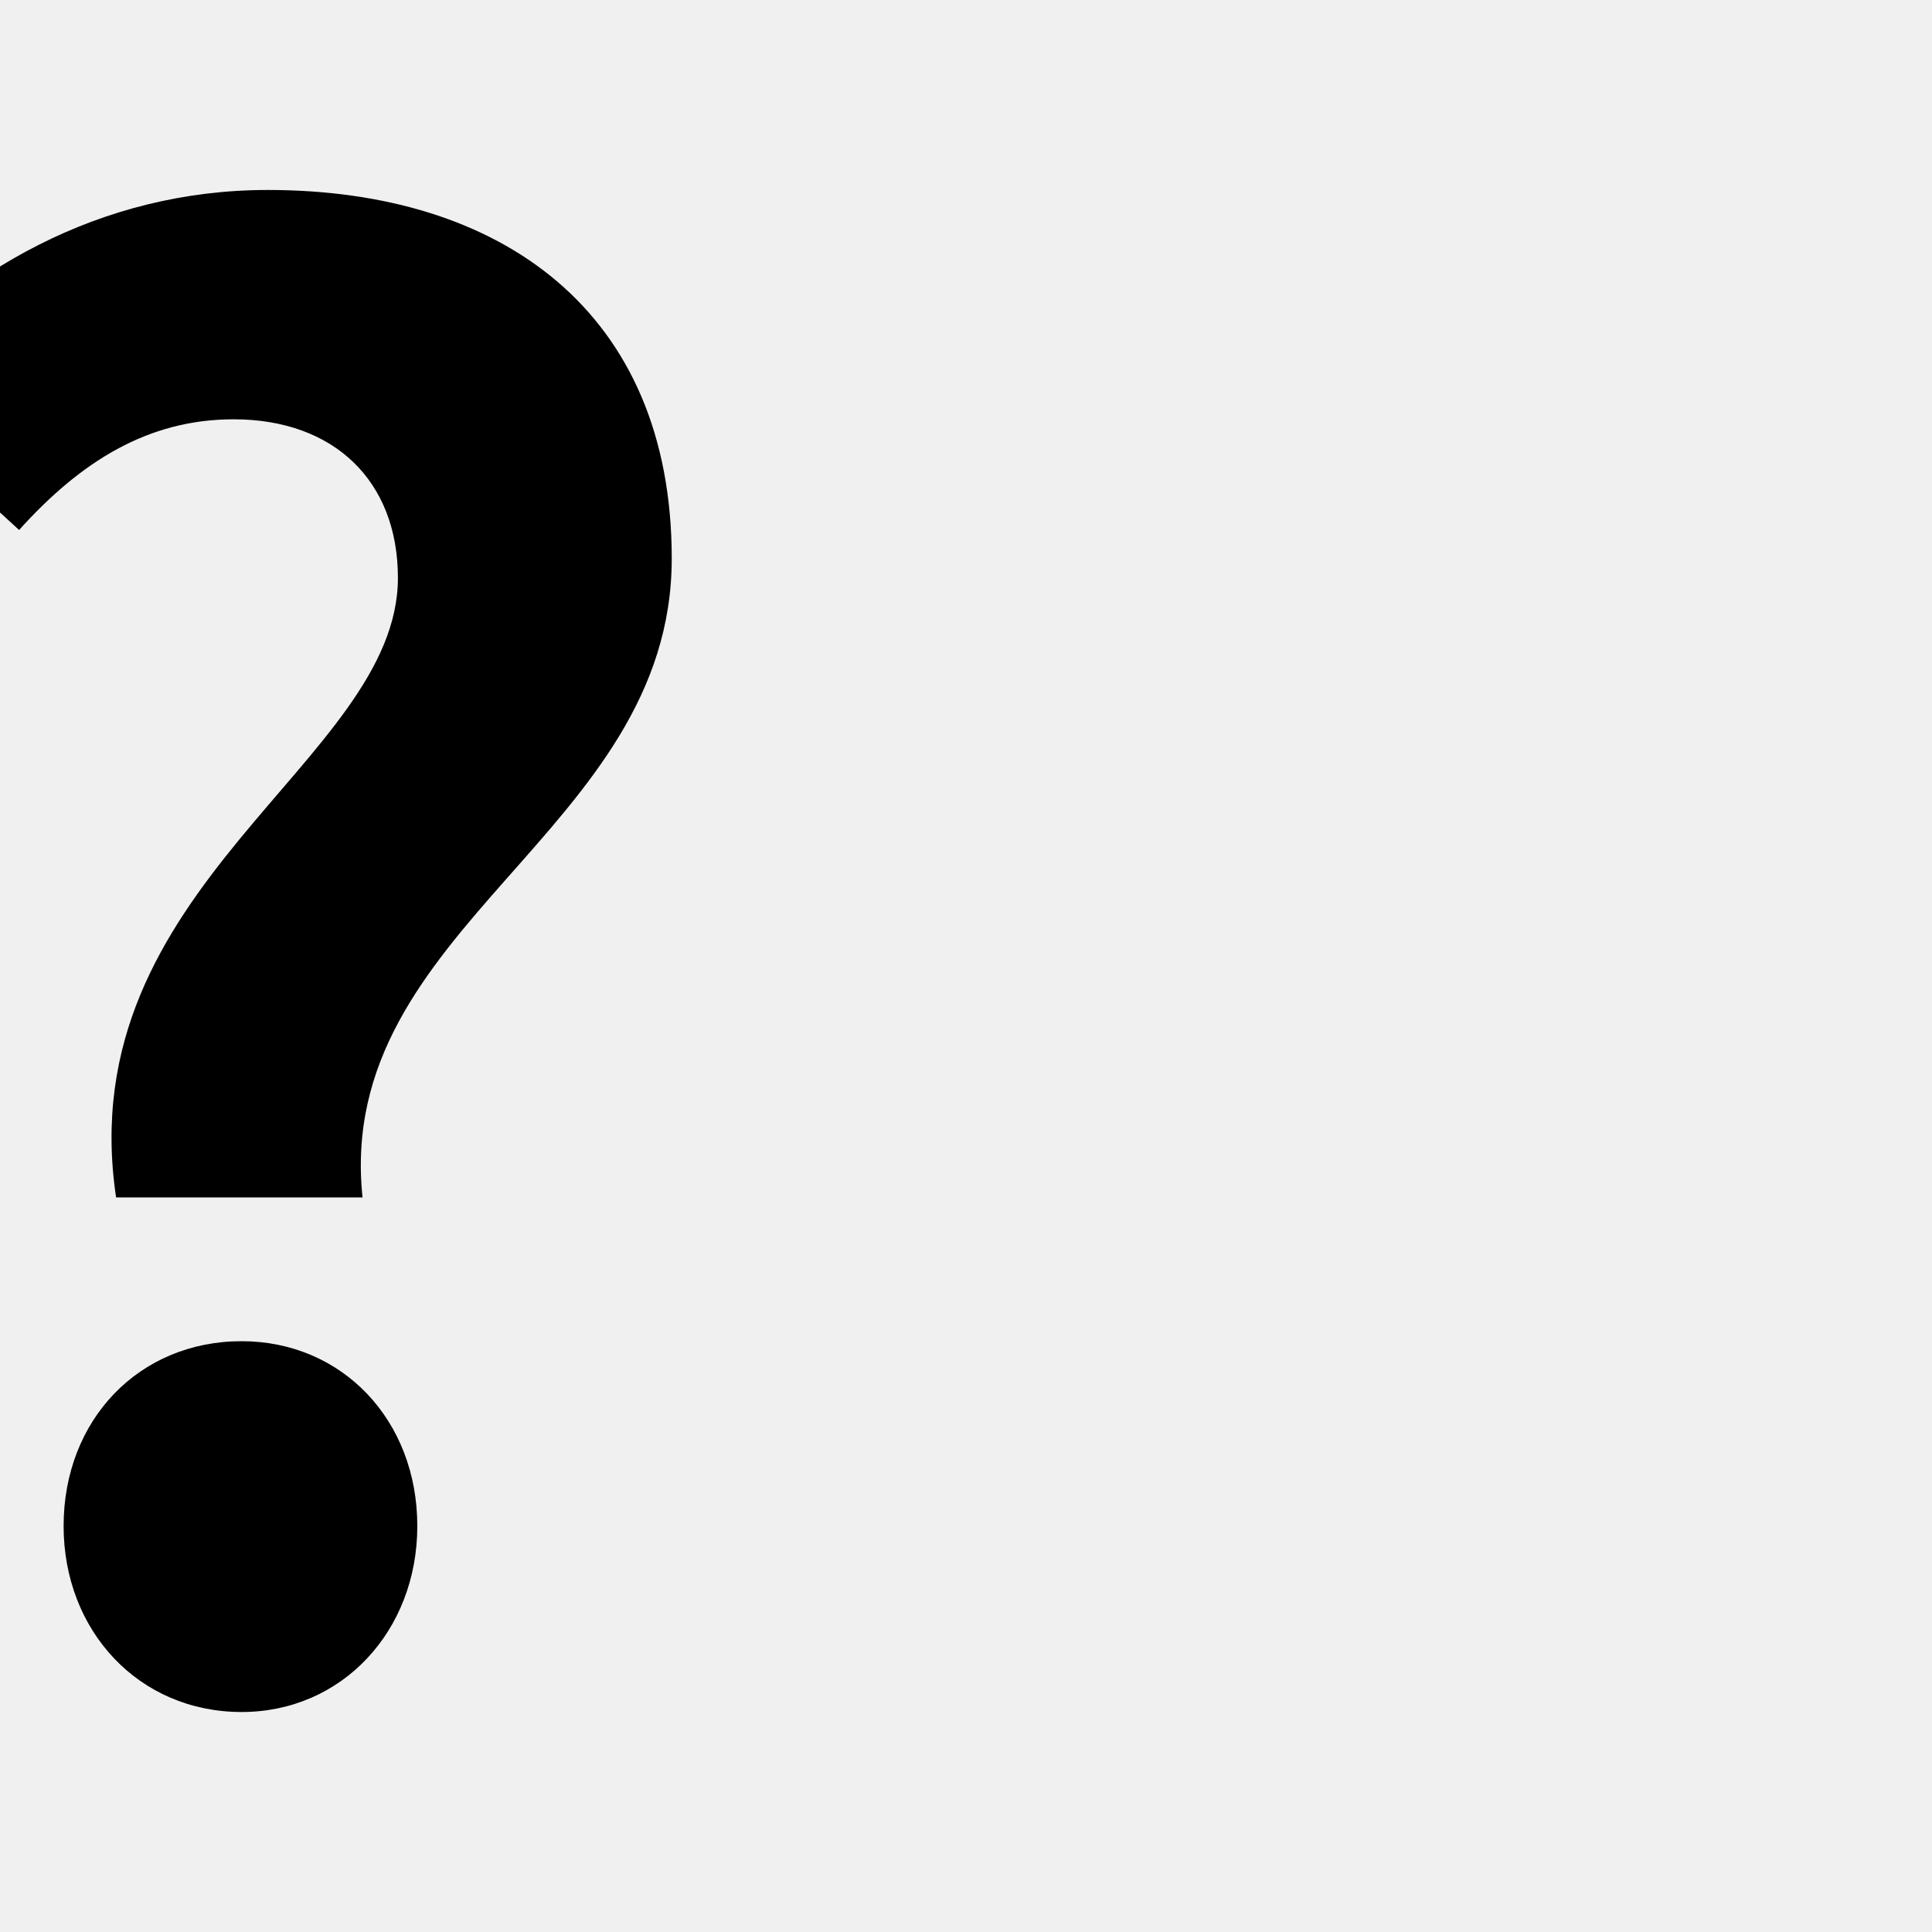
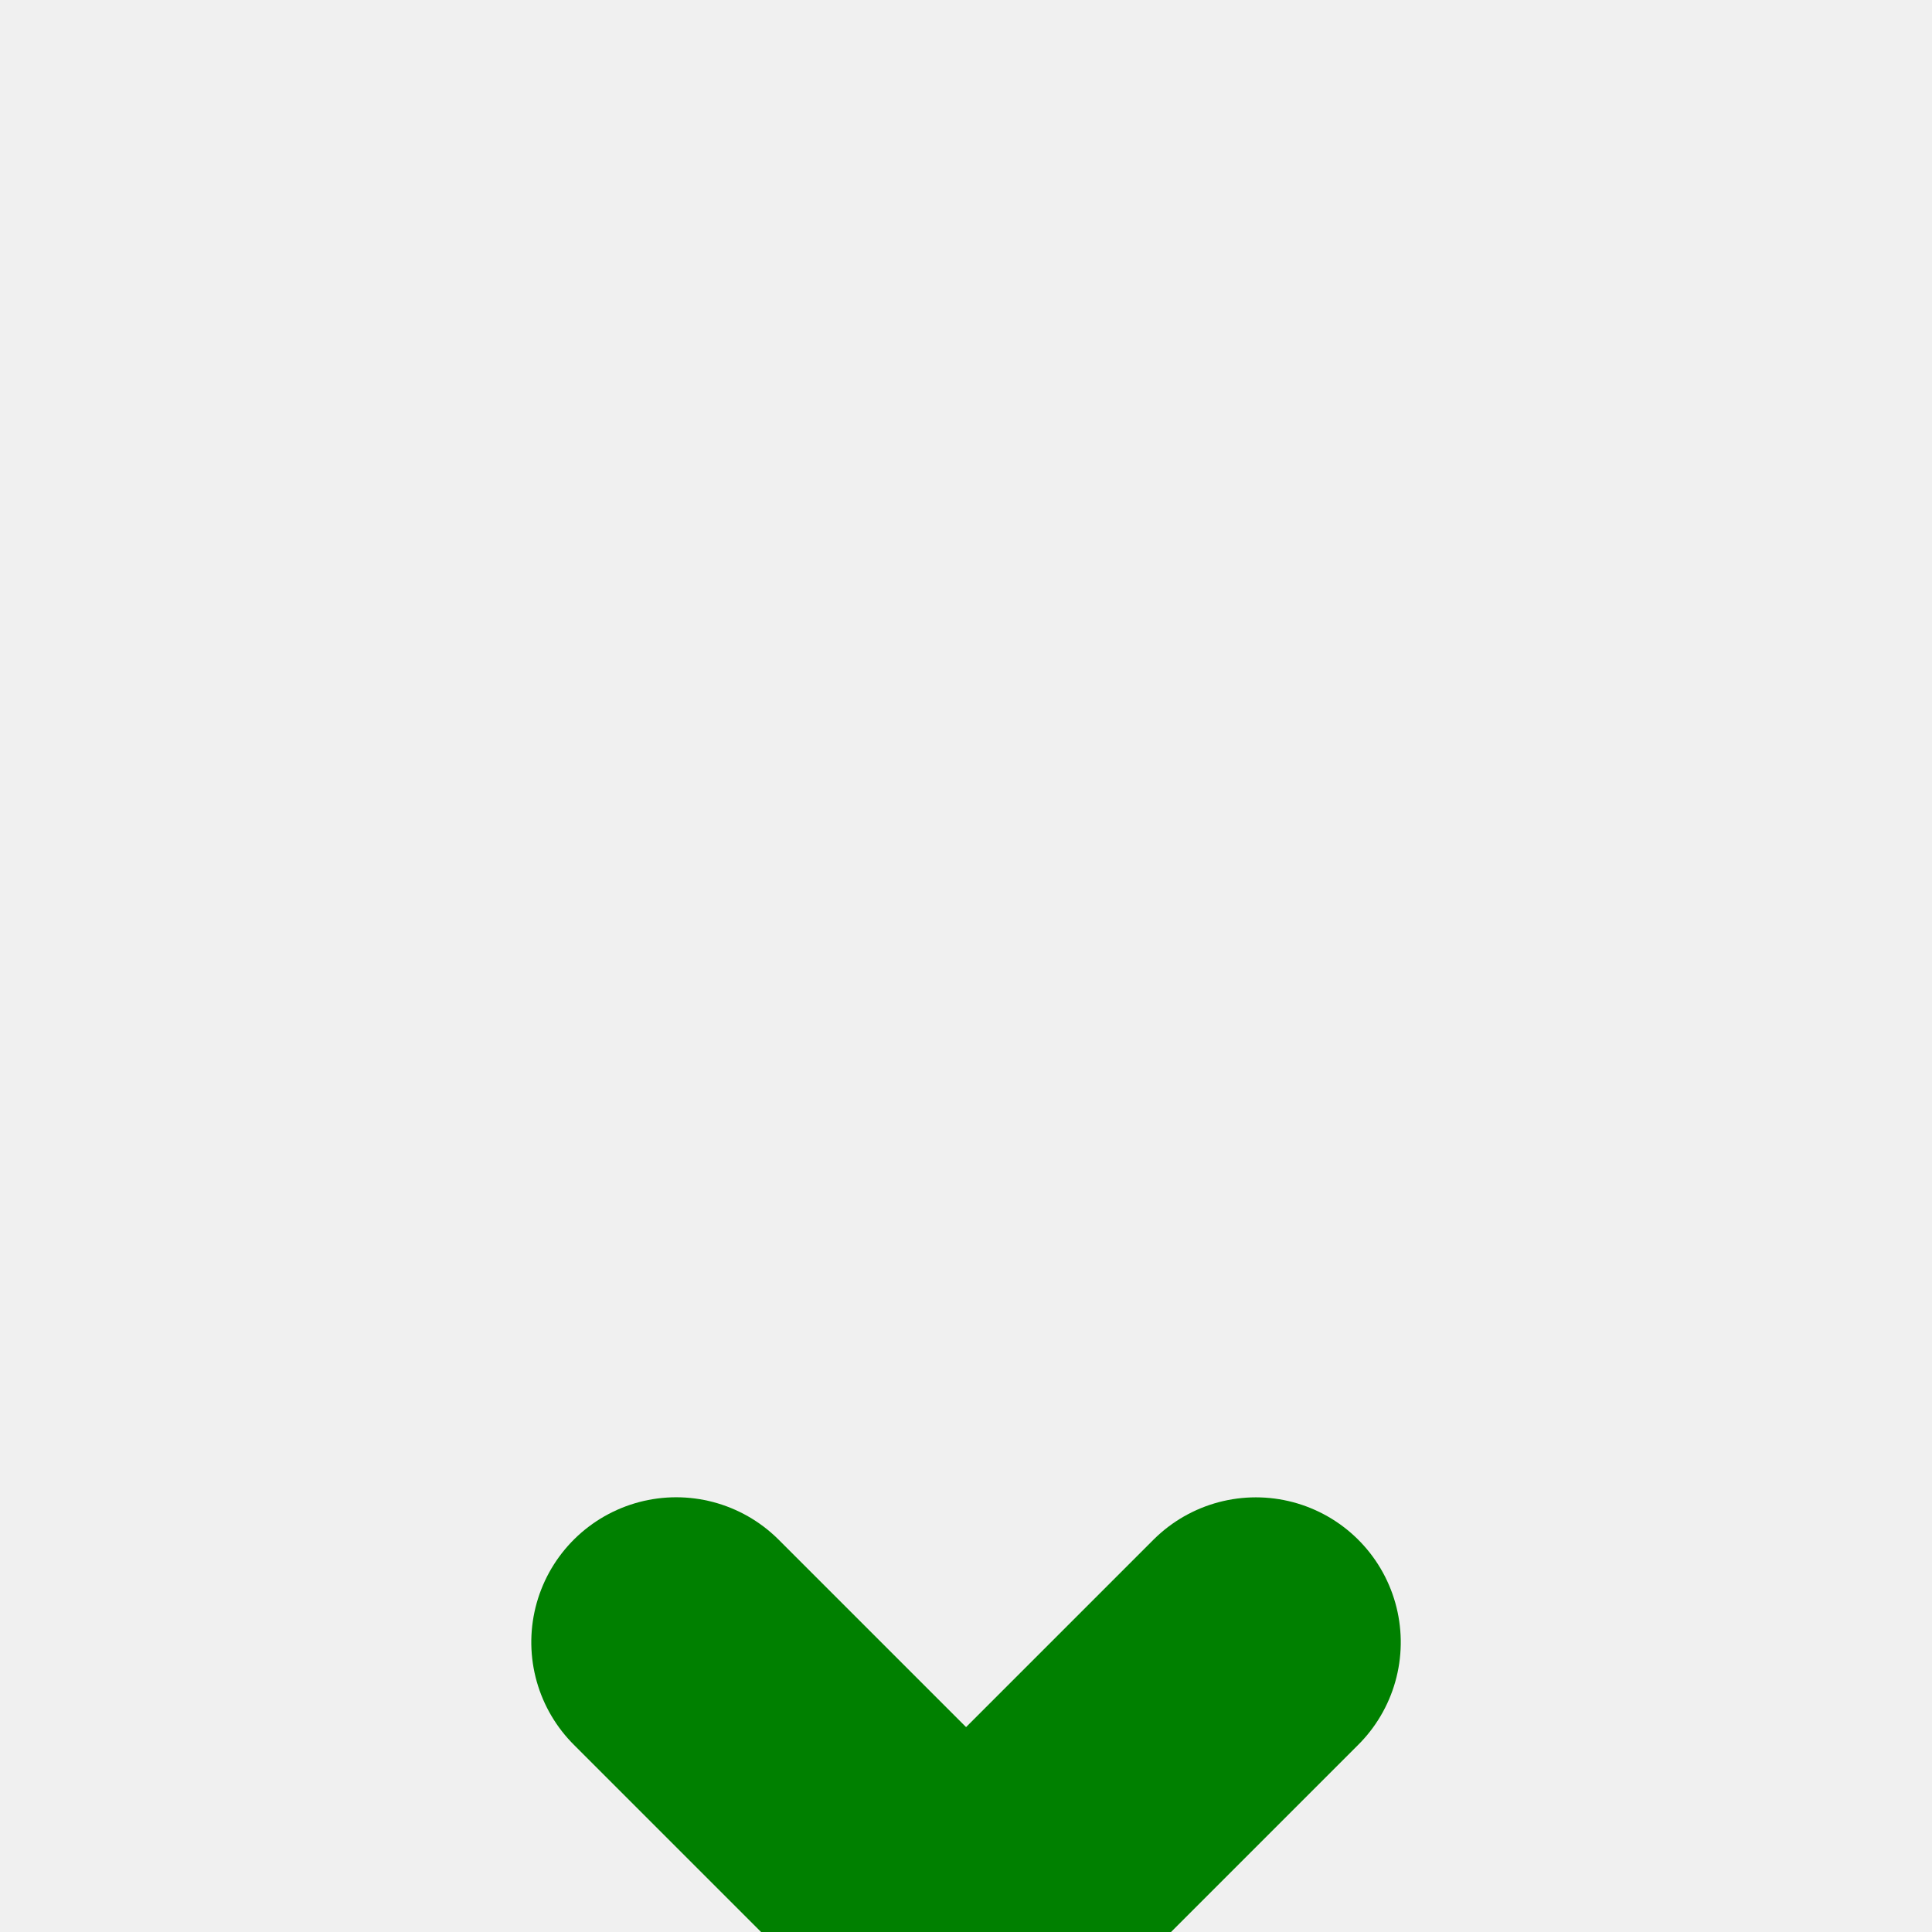
<svg xmlns="http://www.w3.org/2000/svg" xmlns:xlink="http://www.w3.org/1999/xlink" width="100" height="100" viewBox="0 0 26.458 26.458" version="1.1" id="svg8">
  <defs id="defs2">
    <clipPath clipPathUnits="userSpaceOnUse" id="clipPath1176-1">
      <rect y="-2.6458333e-06" x="0" height="26.458" width="26.458" id="rect1178-4" style="color:#000000;clip-rule:nonzero;display:inline;overflow:visible;visibility:visible;opacity:1;isolation:auto;mix-blend-mode:normal;color-interpolation:sRGB;color-interpolation-filters:linearRGB;solid-color:#000000;solid-opacity:1;fill:none;fill-opacity:1;fill-rule:nonzero;stroke:none;stroke-width:0.265;stroke-linecap:butt;stroke-linejoin:miter;stroke-miterlimit:4;stroke-dasharray:none;stroke-dashoffset:0;stroke-opacity:1;marker:none;marker-start:none;marker-mid:none;marker-end:none;color-rendering:auto;image-rendering:auto;shape-rendering:auto;text-rendering:auto;enable-background:accumulate" />
    </clipPath>
    <clipPath clipPathUnits="userSpaceOnUse" id="clipPath1221">
      <rect y="-2.6458333e-06" x="0" height="26.458" width="26.458" id="rect1219" style="color:#000000;clip-rule:nonzero;display:inline;overflow:visible;visibility:visible;opacity:1;isolation:auto;mix-blend-mode:normal;color-interpolation:sRGB;color-interpolation-filters:linearRGB;solid-color:#000000;solid-opacity:1;fill:none;fill-opacity:1;fill-rule:nonzero;stroke:none;stroke-width:0.265;stroke-linecap:butt;stroke-linejoin:miter;stroke-miterlimit:4;stroke-dasharray:none;stroke-dashoffset:0;stroke-opacity:1;marker:none;marker-start:none;marker-mid:none;marker-end:none;color-rendering:auto;image-rendering:auto;shape-rendering:auto;text-rendering:auto;enable-background:accumulate" />
    </clipPath>
    <clipPath clipPathUnits="userSpaceOnUse" id="clipPath1176-3">
      <rect y="-2.6458333e-06" x="0" height="26.458" width="26.458" id="rect1178-3" style="color:#000000;clip-rule:nonzero;display:inline;overflow:visible;visibility:visible;opacity:1;isolation:auto;mix-blend-mode:normal;color-interpolation:sRGB;color-interpolation-filters:linearRGB;solid-color:#000000;solid-opacity:1;fill:none;fill-opacity:1;fill-rule:nonzero;stroke:none;stroke-width:0.265;stroke-linecap:butt;stroke-linejoin:miter;stroke-miterlimit:4;stroke-dasharray:none;stroke-dashoffset:0;stroke-opacity:1;marker:none;marker-start:none;marker-mid:none;marker-end:none;color-rendering:auto;image-rendering:auto;shape-rendering:auto;text-rendering:auto;enable-background:accumulate" />
    </clipPath>
    <clipPath clipPathUnits="userSpaceOnUse" id="clipPath1255">
      <rect y="-2.6458333e-06" x="0" height="26.458" width="26.458" id="rect1253" style="color:#000000;clip-rule:nonzero;display:inline;overflow:visible;visibility:visible;opacity:1;isolation:auto;mix-blend-mode:normal;color-interpolation:sRGB;color-interpolation-filters:linearRGB;solid-color:#000000;solid-opacity:1;fill:none;fill-opacity:1;fill-rule:nonzero;stroke:none;stroke-width:0.265;stroke-linecap:butt;stroke-linejoin:miter;stroke-miterlimit:4;stroke-dasharray:none;stroke-dashoffset:0;stroke-opacity:1;marker:none;marker-start:none;marker-mid:none;marker-end:none;color-rendering:auto;image-rendering:auto;shape-rendering:auto;text-rendering:auto;enable-background:accumulate" />
    </clipPath>
    <clipPath clipPathUnits="userSpaceOnUse" id="clipPath1176-5">
      <rect y="-2.6458333e-06" x="0" height="26.458" width="26.458" id="rect1178-1" style="color:#000000;clip-rule:nonzero;display:inline;overflow:visible;visibility:visible;opacity:1;isolation:auto;mix-blend-mode:normal;color-interpolation:sRGB;color-interpolation-filters:linearRGB;solid-color:#000000;solid-opacity:1;fill:none;fill-opacity:1;fill-rule:nonzero;stroke:none;stroke-width:0.265;stroke-linecap:butt;stroke-linejoin:miter;stroke-miterlimit:4;stroke-dasharray:none;stroke-dashoffset:0;stroke-opacity:1;marker:none;marker-start:none;marker-mid:none;marker-end:none;color-rendering:auto;image-rendering:auto;shape-rendering:auto;text-rendering:auto;enable-background:accumulate" />
    </clipPath>
    <clipPath clipPathUnits="userSpaceOnUse" id="clipPath1287">
      <rect y="-2.6458333e-06" x="0" height="26.458" width="26.458" id="rect1285" style="color:#000000;clip-rule:nonzero;display:inline;overflow:visible;visibility:visible;opacity:1;isolation:auto;mix-blend-mode:normal;color-interpolation:sRGB;color-interpolation-filters:linearRGB;solid-color:#000000;solid-opacity:1;fill:none;fill-opacity:1;fill-rule:nonzero;stroke:none;stroke-width:0.265;stroke-linecap:butt;stroke-linejoin:miter;stroke-miterlimit:4;stroke-dasharray:none;stroke-dashoffset:0;stroke-opacity:1;marker:none;marker-start:none;marker-mid:none;marker-end:none;color-rendering:auto;image-rendering:auto;shape-rendering:auto;text-rendering:auto;enable-background:accumulate" />
    </clipPath>
  </defs>
  <g id="layer8" style="display:none">
    <g id="g6201">
      <g id="use1104" transform="translate(0,-270.5417)" />
      <rect y="-2.6458333e-06" x="0" height="26.458" width="26.458" id="rect12-0" style="color:#000000;clip-rule:nonzero;display:inline;overflow:visible;visibility:visible;opacity:1;isolation:auto;mix-blend-mode:normal;color-interpolation:sRGB;color-interpolation-filters:linearRGB;solid-color:#000000;solid-opacity:1;fill:none;fill-opacity:1;fill-rule:nonzero;stroke:none;stroke-width:0.265;stroke-linecap:butt;stroke-linejoin:miter;stroke-miterlimit:4;stroke-dasharray:none;stroke-dashoffset:0;stroke-opacity:1;marker:none;marker-start:none;marker-mid:none;marker-end:none;color-rendering:auto;image-rendering:auto;shape-rendering:auto;text-rendering:auto;enable-background:accumulate" />
      <ellipse style="color:#000000;clip-rule:nonzero;display:inline;overflow:visible;visibility:visible;opacity:1;isolation:auto;mix-blend-mode:normal;color-interpolation:sRGB;color-interpolation-filters:linearRGB;solid-color:#000000;solid-opacity:1;fill:#ffffff;fill-opacity:1;fill-rule:nonzero;stroke:#000000;stroke-width:1.058;stroke-linecap:square;stroke-linejoin:miter;stroke-miterlimit:4;stroke-dasharray:none;stroke-dashoffset:0;stroke-opacity:1;marker:none;color-rendering:auto;image-rendering:auto;shape-rendering:auto;text-rendering:auto;enable-background:accumulate" id="path6204" cx="13.229" cy="13.229" rx="10.583" ry="10.583" />
    </g>
  </g>
  <g id="layer9" style="display:none">
    <g style="display:inline" id="g6201-9">
      <g id="use1104-3" transform="translate(0,-270.5417)" />
      <rect y="-2.6458333e-06" x="0" height="26.458" width="26.458" id="rect12-0-1" style="color:#000000;clip-rule:nonzero;display:inline;overflow:visible;visibility:visible;opacity:1;isolation:auto;mix-blend-mode:normal;color-interpolation:sRGB;color-interpolation-filters:linearRGB;solid-color:#000000;solid-opacity:1;fill:none;fill-opacity:1;fill-rule:nonzero;stroke:none;stroke-width:0.265;stroke-linecap:butt;stroke-linejoin:miter;stroke-miterlimit:4;stroke-dasharray:none;stroke-dashoffset:0;stroke-opacity:1;marker:none;marker-start:none;marker-mid:none;marker-end:none;color-rendering:auto;image-rendering:auto;shape-rendering:auto;text-rendering:auto;enable-background:accumulate" />
      <ellipse style="color:#000000;clip-rule:nonzero;display:inline;overflow:visible;visibility:visible;opacity:1;isolation:auto;mix-blend-mode:normal;color-interpolation:sRGB;color-interpolation-filters:linearRGB;solid-color:#000000;solid-opacity:1;fill:#000000;fill-opacity:1;fill-rule:nonzero;stroke:#000000;stroke-width:1.058;stroke-linecap:square;stroke-linejoin:miter;stroke-miterlimit:4;stroke-dasharray:none;stroke-dashoffset:0;stroke-opacity:1;marker:none;color-rendering:auto;image-rendering:auto;shape-rendering:auto;text-rendering:auto;enable-background:accumulate" id="path6204-6" cx="13.229" cy="13.229" rx="10.583" ry="10.583" />
    </g>
  </g>
-   <g id="layer17" style="display:inline">
+   <g id="layer17" style="display:none">
    <g style="display:inline" id="g6201-9-9">
      <rect y="-2.6458333e-06" x="7.191162e-07" height="26.458" width="26.458" id="rect12-0-1-6" style="color:#000000;clip-rule:nonzero;display:inline;overflow:visible;visibility:visible;opacity:1;isolation:auto;mix-blend-mode:normal;color-interpolation:sRGB;color-interpolation-filters:linearRGB;solid-color:#000000;solid-opacity:1;fill:none;fill-opacity:1;fill-rule:nonzero;stroke:none;stroke-width:0.265;stroke-linecap:butt;stroke-linejoin:miter;stroke-miterlimit:4;stroke-dasharray:none;stroke-dashoffset:0;stroke-opacity:1;marker:none;marker-start:none;marker-mid:none;marker-end:none;color-rendering:auto;image-rendering:auto;shape-rendering:auto;text-rendering:auto;enable-background:accumulate" />
      <text xml:space="preserve" style="font-style:normal;font-variant:normal;font-weight:900;font-stretch:normal;font-size:12px;line-height:0%;font-family:'Noto Sans CJK JP';-inkscape-font-specification:'Noto Sans CJK JP, Heavy';text-align:center;letter-spacing:0px;word-spacing:0px;writing-mode:lr-tb;text-anchor:middle;display:inline;fill:#000000;fill-opacity:1;stroke:none;stroke-width:1px;stroke-linecap:butt;stroke-linejoin:miter;stroke-opacity:1" x="13.234" y="23.072" id="text6077-0">
        <tspan id="tspan6079-1" x="13.234" y="23.072" style="font-size:26.458px;line-height:1.25;fill:#000000;stroke-width:1px">?</tspan>
      </text>
    </g>
  </g>
  <g id="layer14" style="display:none">
    <g style="display:inline" id="g6201-8-1">
-       <g style="display:inline" id="g6201-8-6" transform="matrix(0,1,1,0,3.5343422e-7,-1e-6)">
-         <rect y="-2.6458333e-06" x="0" height="52.917" width="52.917" id="rect12-0-60-2" style="color:#000000;clip-rule:nonzero;display:inline;overflow:visible;visibility:visible;opacity:1;isolation:auto;mix-blend-mode:normal;color-interpolation:sRGB;color-interpolation-filters:linearRGB;solid-color:#000000;solid-opacity:1;fill:none;fill-opacity:1;fill-rule:nonzero;stroke:none;stroke-width:0.265;stroke-linecap:butt;stroke-linejoin:miter;stroke-miterlimit:4;stroke-dasharray:none;stroke-dashoffset:0;stroke-opacity:1;marker:none;marker-start:none;marker-mid:none;marker-end:none;color-rendering:auto;image-rendering:auto;shape-rendering:auto;text-rendering:auto;enable-background:accumulate" />
-         <path id="path979-3" d="M 13.229,13.229 H 39.687" style="display:inline;opacity:1;vector-effect:none;fill:#ffffff;fill-opacity:1;fill-rule:evenodd;stroke:#008000;stroke-width:3.969;stroke-linecap:round;stroke-linejoin:round;stroke-miterlimit:4;stroke-dasharray:none;stroke-dashoffset:0;stroke-opacity:1;marker:none" />
-       </g>
+       <use style="display:inline" x="0" y="0" xlink:href="#g6201-8" id="use67" width="100%" height="100%" transform="rotate(90,13.22916,13.22918)" />
    </g>
  </g>
  <g id="layer13" style="display:none">
    <g style="display:inline" id="g6201-8">
-       <rect y="-2.6458333e-06" x="0" height="52.917" width="52.917" id="rect12-0-60" style="color:#000000;clip-rule:nonzero;display:inline;overflow:visible;visibility:visible;opacity:1;isolation:auto;mix-blend-mode:normal;color-interpolation:sRGB;color-interpolation-filters:linearRGB;solid-color:#000000;solid-opacity:1;fill:none;fill-opacity:1;fill-rule:nonzero;stroke:none;stroke-width:0.265;stroke-linecap:butt;stroke-linejoin:miter;stroke-miterlimit:4;stroke-dasharray:none;stroke-dashoffset:0;stroke-opacity:1;marker:none;marker-start:none;marker-mid:none;marker-end:none;color-rendering:auto;image-rendering:auto;shape-rendering:auto;text-rendering:auto;enable-background:accumulate" />
+       <rect y="-26.458" x="-26.458" height="79.375" width="79.375" id="rect12-0-60" style="color:#000000;clip-rule:nonzero;display:inline;overflow:visible;visibility:visible;opacity:1;isolation:auto;mix-blend-mode:normal;color-interpolation:sRGB;color-interpolation-filters:linearRGB;solid-color:#000000;solid-opacity:1;fill:none;fill-opacity:1;fill-rule:nonzero;stroke:none;stroke-width:0.265;stroke-linecap:butt;stroke-linejoin:miter;stroke-miterlimit:4;stroke-dasharray:none;stroke-dashoffset:0;stroke-opacity:1;marker:none;marker-start:none;marker-mid:none;marker-end:none;color-rendering:auto;image-rendering:auto;shape-rendering:auto;text-rendering:auto;enable-background:accumulate" />
      <path id="path979" d="M 13.229,13.229 H 39.687" style="display:inline;opacity:1;vector-effect:none;fill:#ffffff;fill-opacity:1;fill-rule:evenodd;stroke:#008000;stroke-width:3.969;stroke-linecap:round;stroke-linejoin:round;stroke-miterlimit:4;stroke-dasharray:none;stroke-dashoffset:0;stroke-opacity:1;marker:none" />
    </g>
  </g>
-   <g id="layer19" style="display:none">
+   <g id="layer19" style="display:inline">
    <g id="g1239">
-       <use height="100%" width="100%" id="use1207" xlink:href="#g6201-8-9" y="0" x="0" transform="matrix(0,1,1,0,-4.5e-7,5.4999999e-7)" />
+       <use height="100%" width="100%" id="use1207" xlink:href="#g6201-8-9" y="0" x="0" transform="rotate(90,13.22918,13.22918)" />
    </g>
  </g>
  <g id="layer18" style="display:none">
    <g style="display:inline" id="g6201-8-9" clip-path="none">
+       <rect y="-26.458" x="-26.458" height="79.375" width="79.375" id="rect12-0-60-6" style="color:#000000;clip-rule:nonzero;display:inline;overflow:visible;visibility:visible;opacity:1;isolation:auto;mix-blend-mode:normal;color-interpolation:sRGB;color-interpolation-filters:linearRGB;solid-color:#000000;solid-opacity:1;fill:none;fill-opacity:1;fill-rule:nonzero;stroke:none;stroke-width:0.265;stroke-linecap:butt;stroke-linejoin:miter;stroke-miterlimit:4;stroke-dasharray:none;stroke-dashoffset:0;stroke-opacity:1;marker:none;marker-start:none;marker-mid:none;marker-end:none;color-rendering:auto;image-rendering:auto;shape-rendering:auto;text-rendering:auto;enable-background:accumulate" />
      <path style="display:inline;opacity:1;vector-effect:none;fill:none;fill-opacity:1;fill-rule:evenodd;stroke:#008000;stroke-width:3.969;stroke-linecap:round;stroke-linejoin:miter;stroke-miterlimit:4;stroke-dasharray:none;stroke-dashoffset:0;stroke-opacity:1;marker:none" d="m 22.49,9.26 7.938,7.938" id="path110-6" />
-       <rect y="-2.6458333e-06" x="0" height="52.917" width="52.917" id="rect12-0-60-9" style="color:#000000;clip-rule:nonzero;display:inline;overflow:visible;visibility:visible;opacity:1;isolation:auto;mix-blend-mode:normal;color-interpolation:sRGB;color-interpolation-filters:linearRGB;solid-color:#000000;solid-opacity:1;fill:none;fill-opacity:1;fill-rule:nonzero;stroke:none;stroke-width:0.265;stroke-linecap:butt;stroke-linejoin:miter;stroke-miterlimit:4;stroke-dasharray:none;stroke-dashoffset:0;stroke-opacity:1;marker:none;marker-start:none;marker-mid:none;marker-end:none;color-rendering:auto;image-rendering:auto;shape-rendering:auto;text-rendering:auto;enable-background:accumulate" />
      <path id="path139" d="m 30.427,9.26 -7.938,7.938" style="display:inline;opacity:1;vector-effect:none;fill:none;fill-opacity:1;fill-rule:evenodd;stroke:#008000;stroke-width:3.969;stroke-linecap:round;stroke-linejoin:miter;stroke-miterlimit:4;stroke-dasharray:none;stroke-dashoffset:0;stroke-opacity:1;marker:none" />
    </g>
    <rect style="color:#000000;clip-rule:nonzero;display:inline;overflow:visible;visibility:visible;opacity:1;isolation:auto;mix-blend-mode:normal;color-interpolation:sRGB;color-interpolation-filters:linearRGB;solid-color:#000000;solid-opacity:1;fill:none;fill-opacity:1;fill-rule:nonzero;stroke:none;stroke-width:0.265;stroke-linecap:butt;stroke-linejoin:miter;stroke-miterlimit:4;stroke-dasharray:none;stroke-dashoffset:0;stroke-opacity:1;marker:none;marker-start:none;marker-mid:none;marker-end:none;color-rendering:auto;image-rendering:auto;shape-rendering:auto;text-rendering:auto;enable-background:accumulate" id="rect1178" width="26.458" height="26.458" x="0" y="-2.6458333e-06" />
  </g>
</svg>
